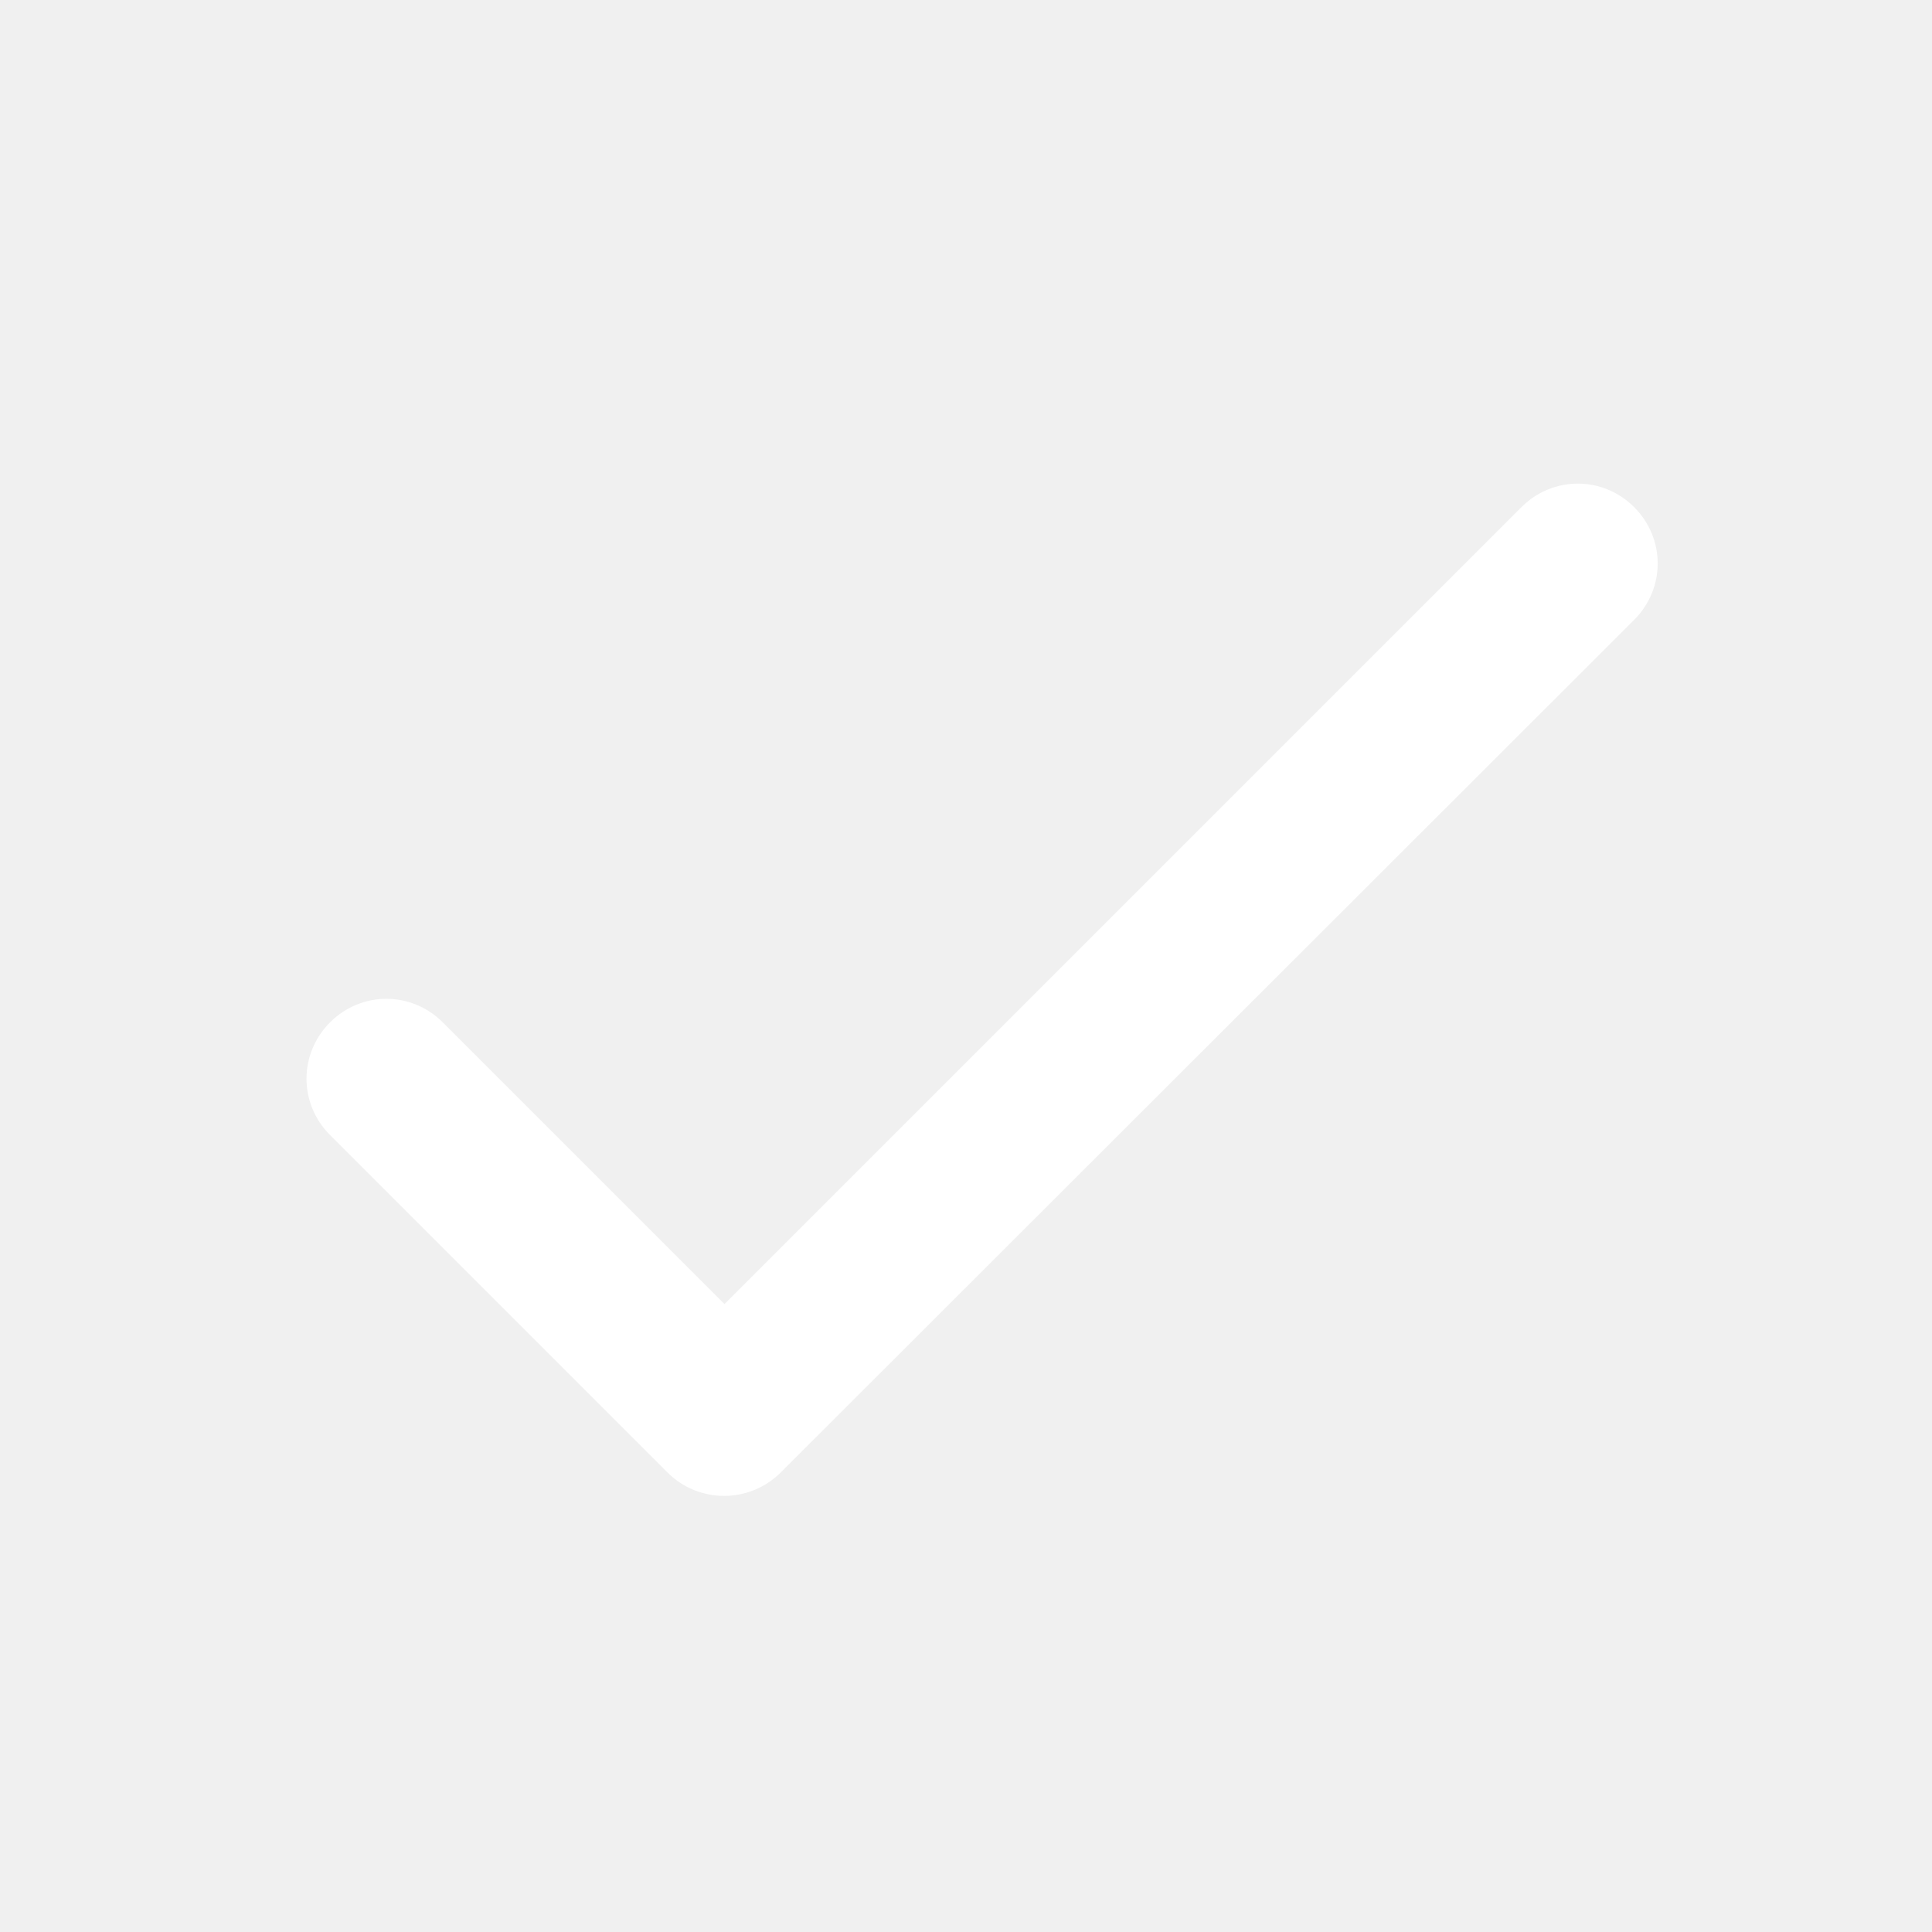
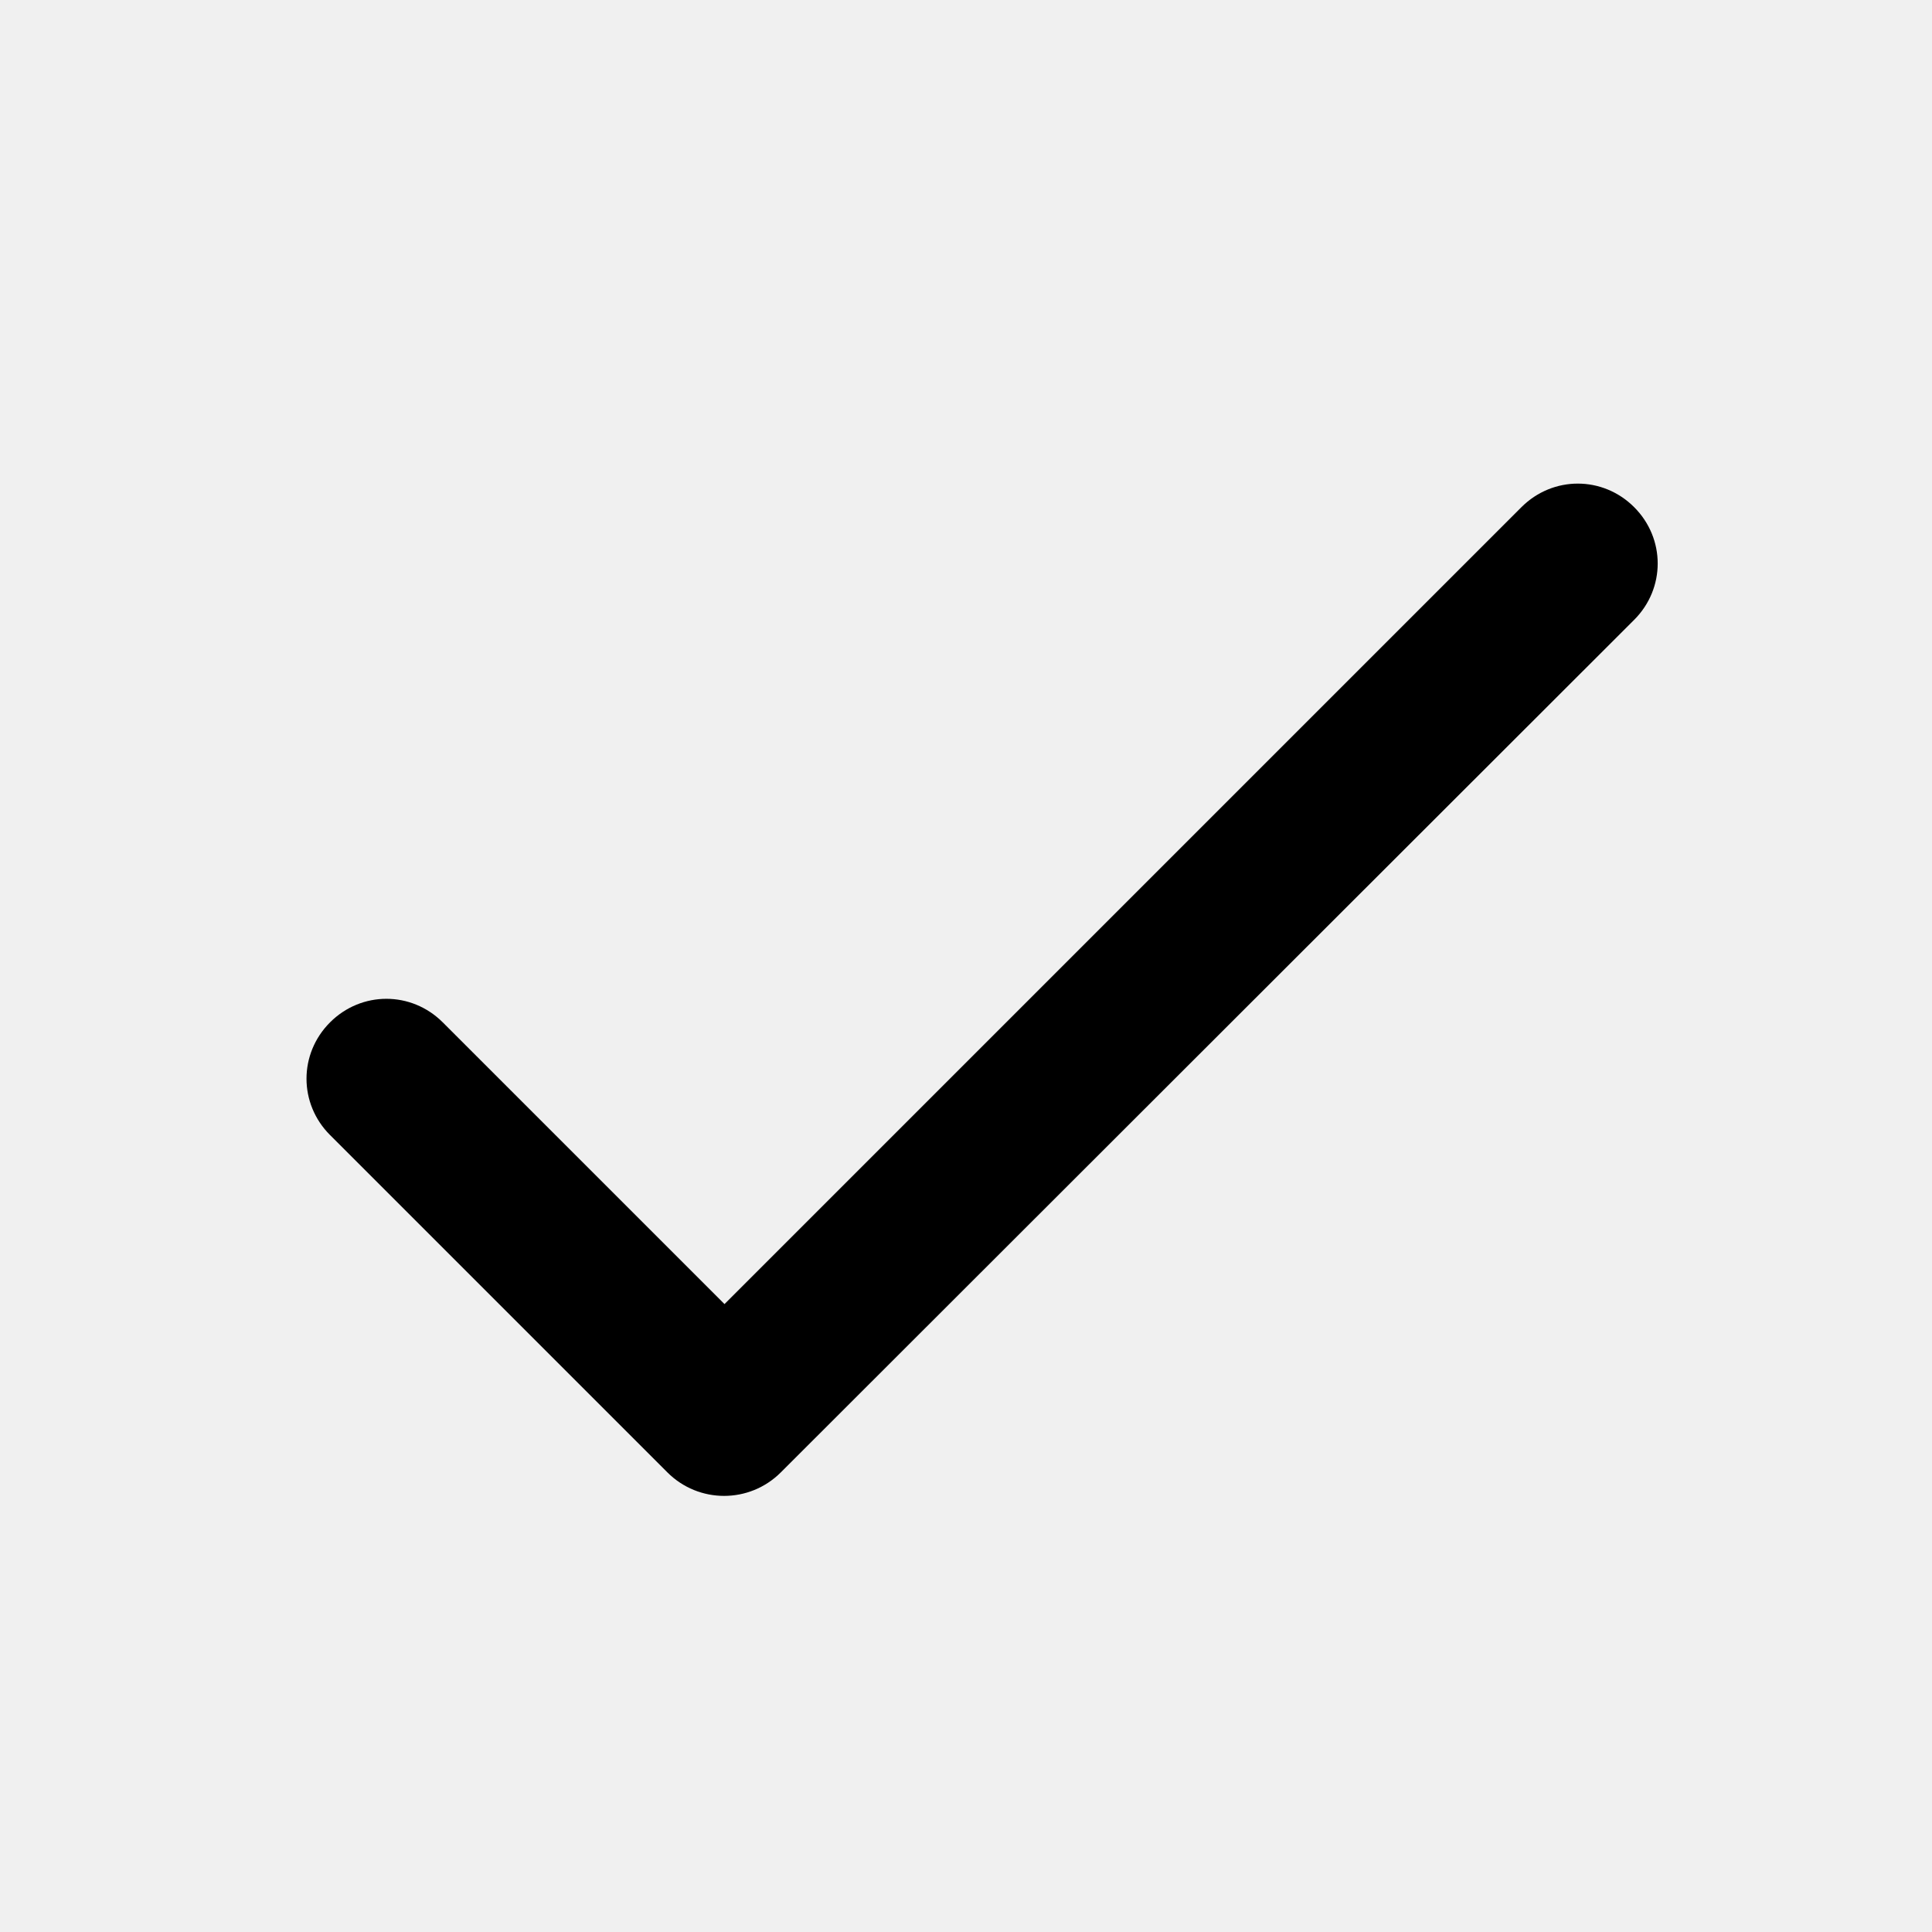
- <svg xmlns="http://www.w3.org/2000/svg" height="24px" viewBox="0 0 24 24" width="24px" fill="#fff">
+ <svg xmlns="http://www.w3.org/2000/svg" height="24px" viewBox="0 0 24 24" width="24px" fill="currentColor">
  <path d="M0 0h24v24H0V0z" fill="none" />
  <path d="M9 16.2l-3.5-3.5c-.39-.39-1.01-.39-1.4 0-.39.39-.39 1.01 0 1.4l4.19 4.19c.39.39 1.02.39 1.41 0L20.3 7.7c.39-.39.39-1.01 0-1.4-.39-.39-1.01-.39-1.4 0L9 16.2z" />
</svg>
